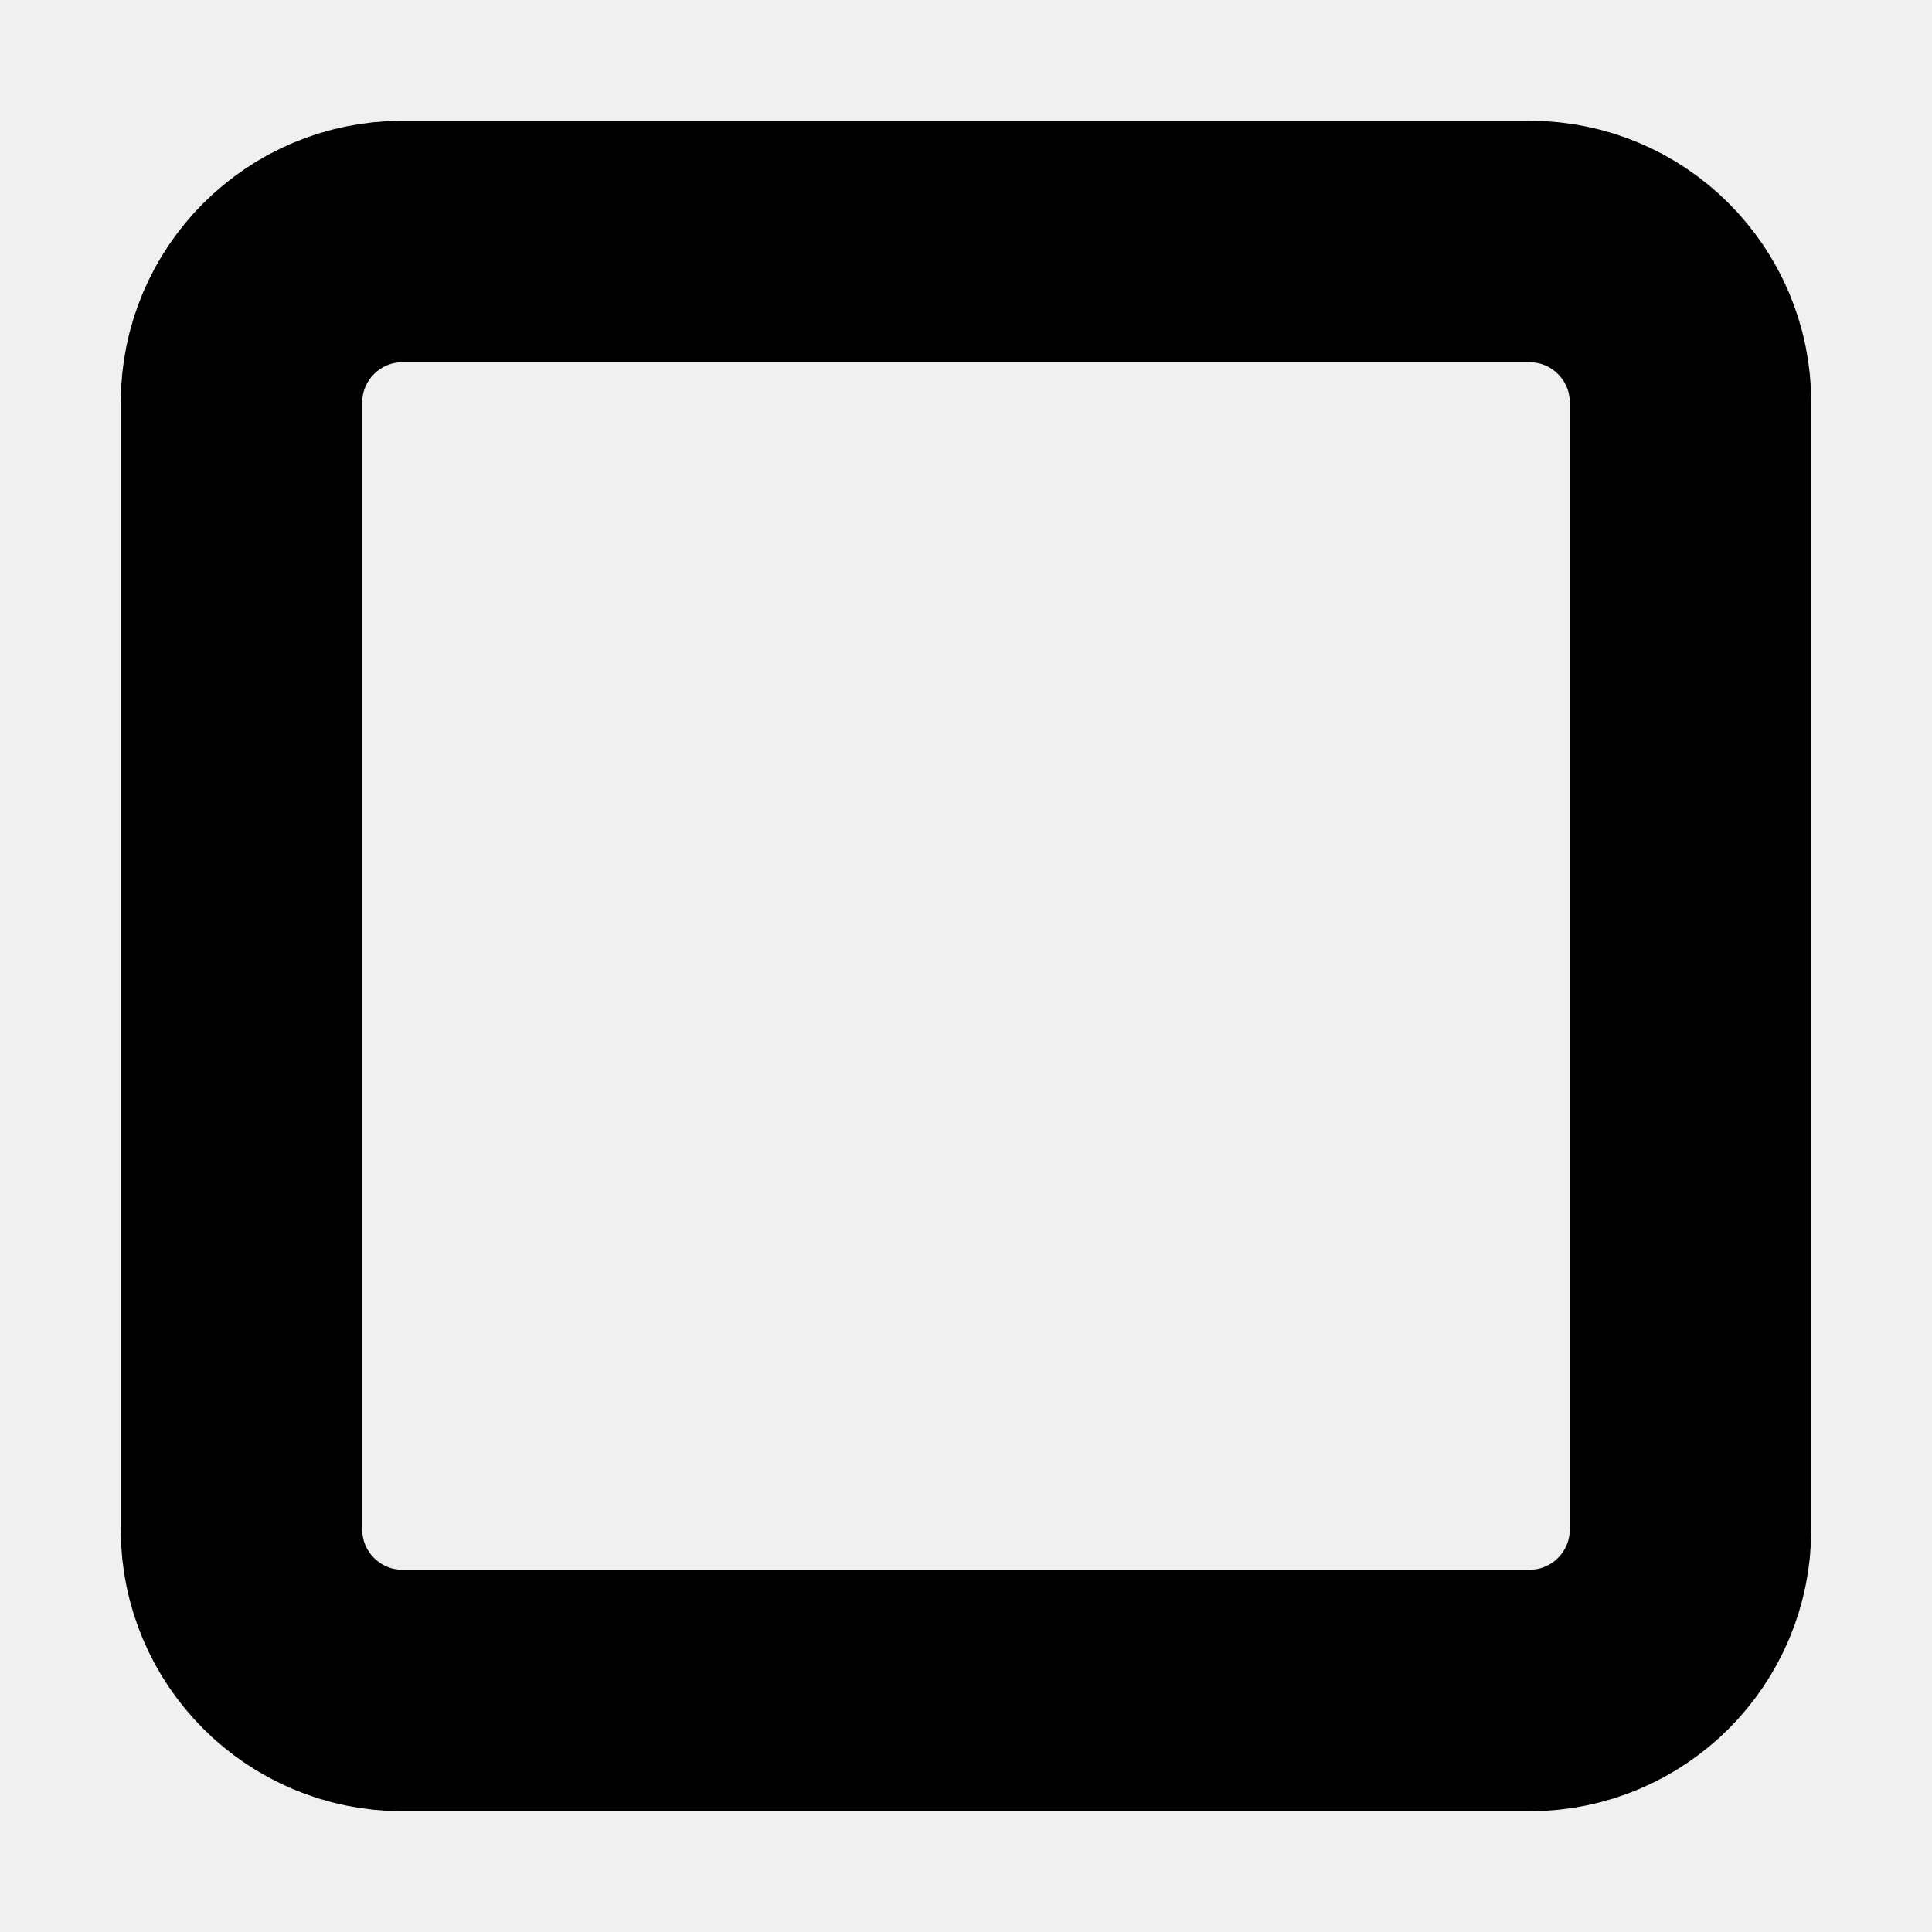
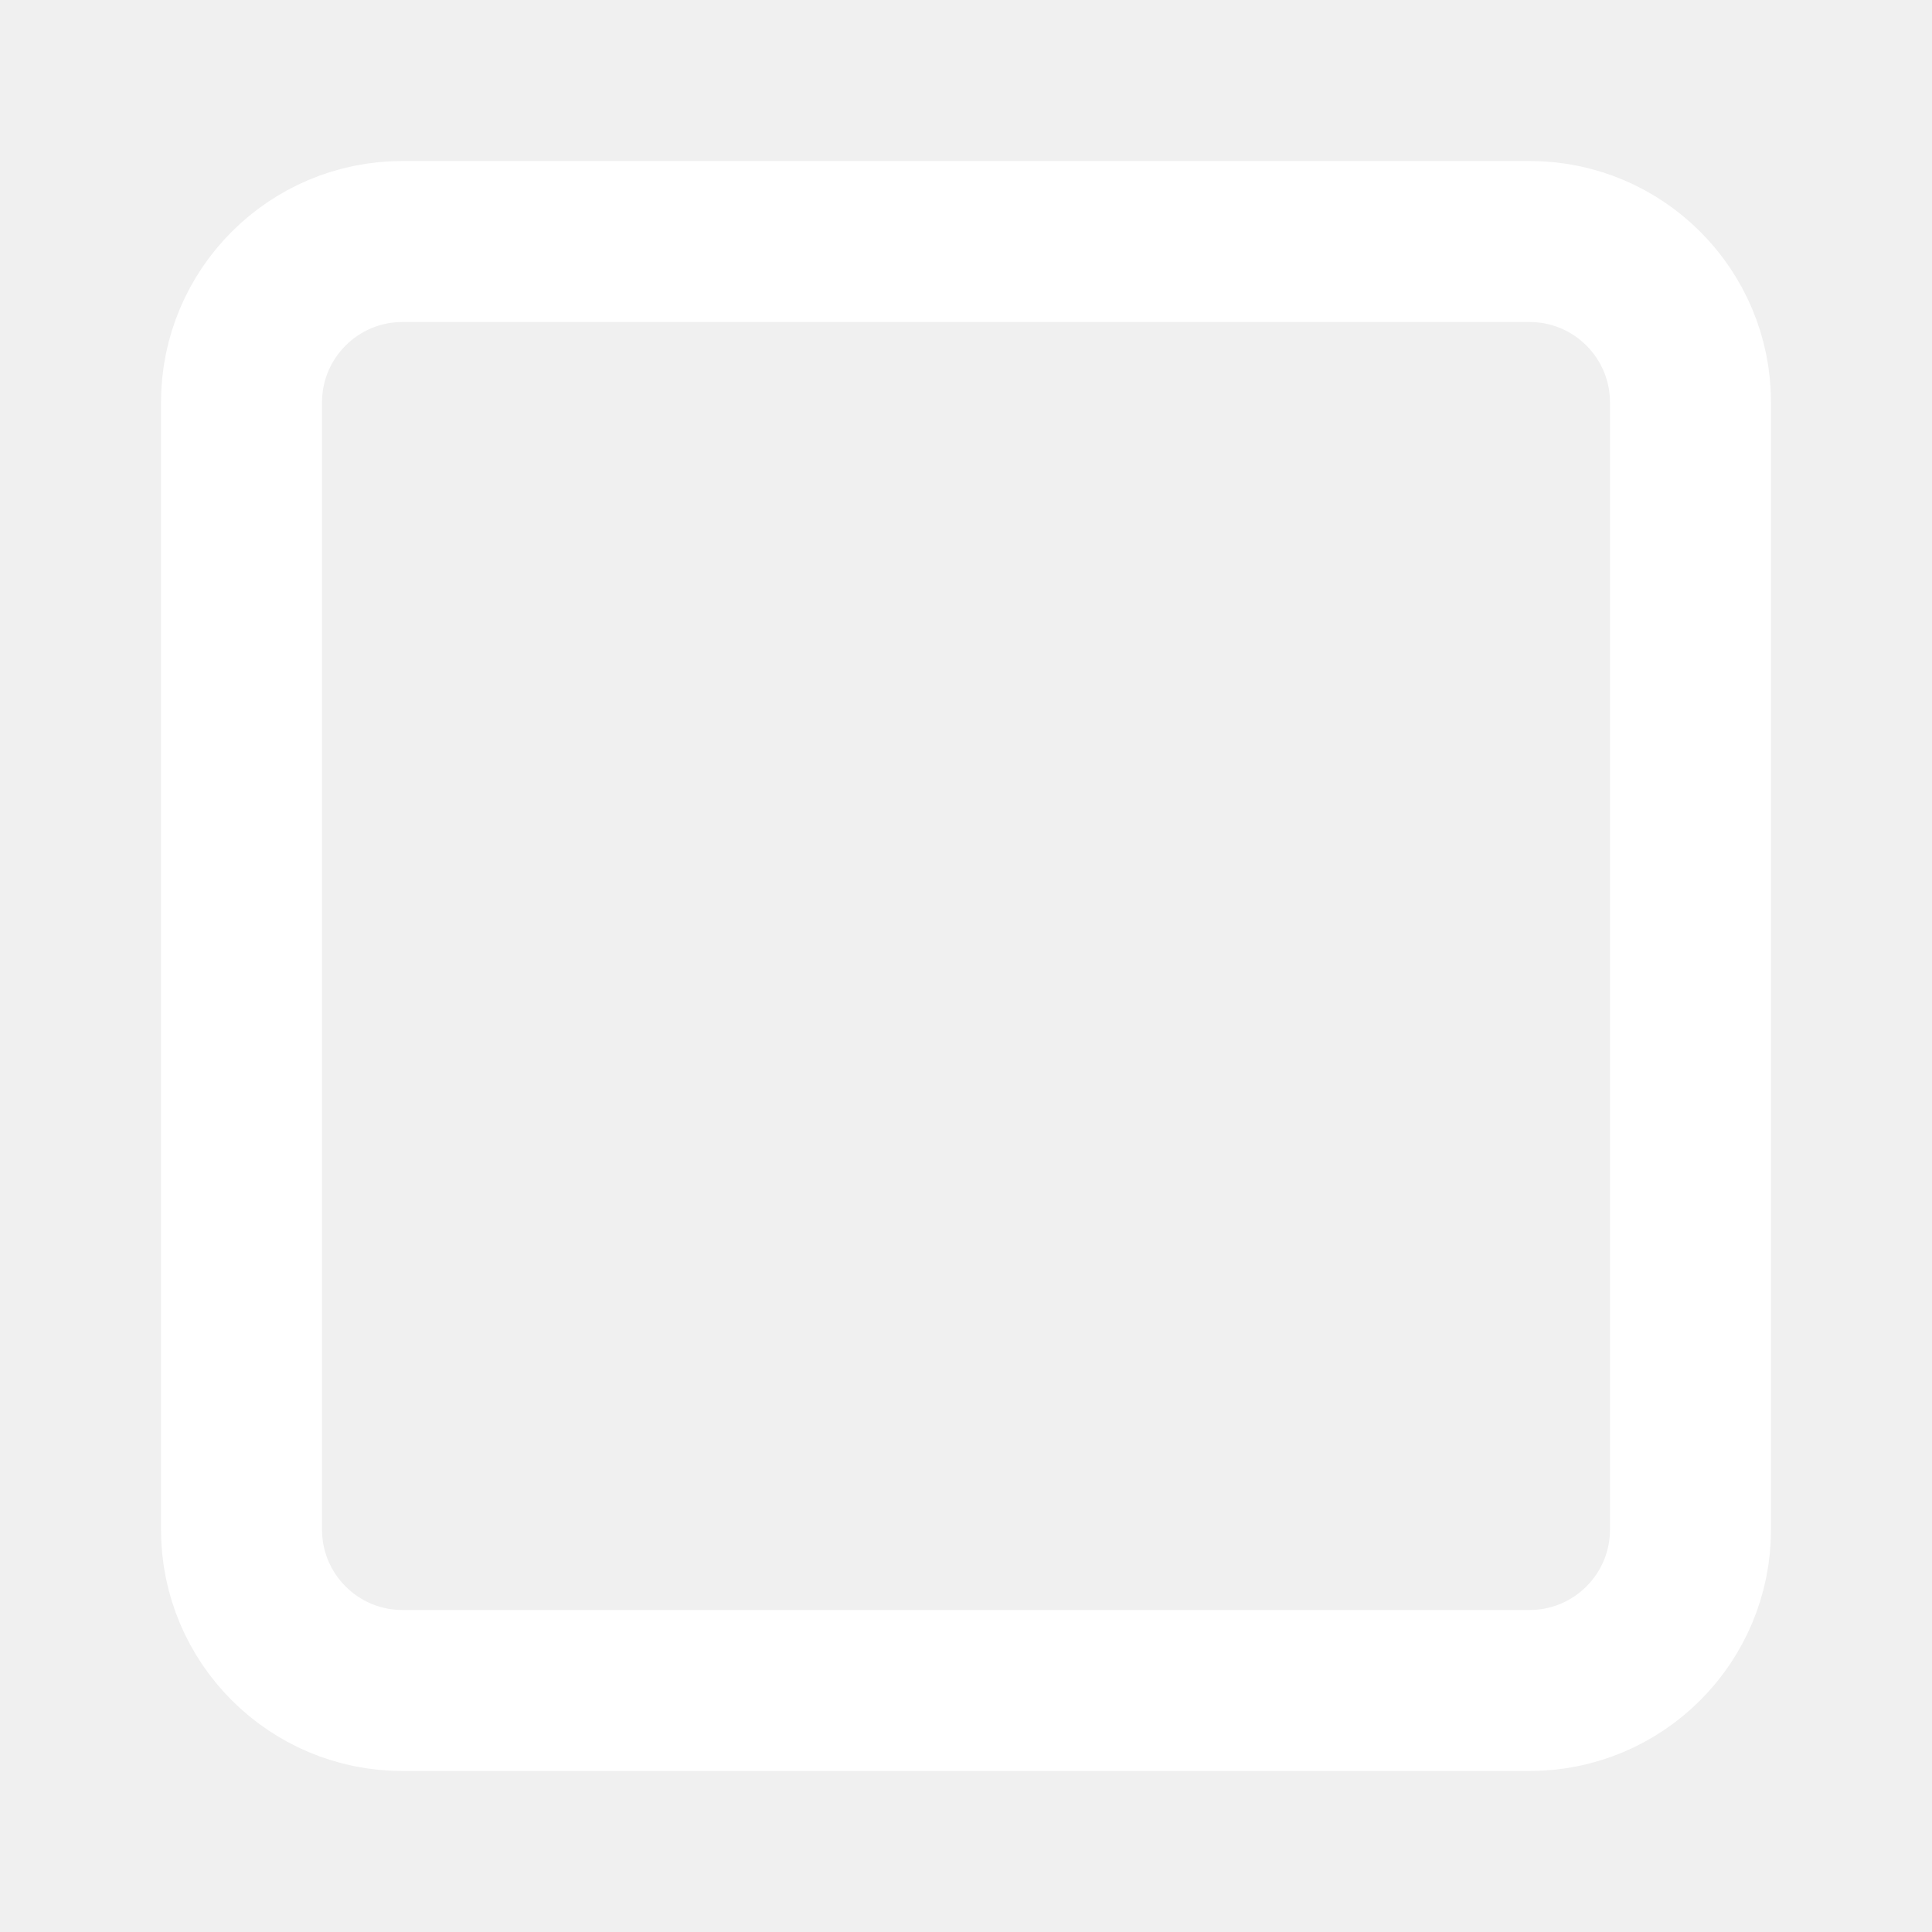
- <svg xmlns="http://www.w3.org/2000/svg" width="100" height="100" viewBox="0 0 24 24" fill="none" stroke="currentColor" stroke-width="3" stroke-linecap="round" stroke-linejoin="round" class="feather feather-square">
+ <svg xmlns="http://www.w3.org/2000/svg" width="100" height="100" viewBox="0 0 24 24" fill="none" stroke="white" stroke-width="2" stroke-linecap="round" stroke-linejoin="round" class="feather feather-square">
  <rect x="3" y="3" width="18" height="18" rx="2" ry="2" />
</svg>
